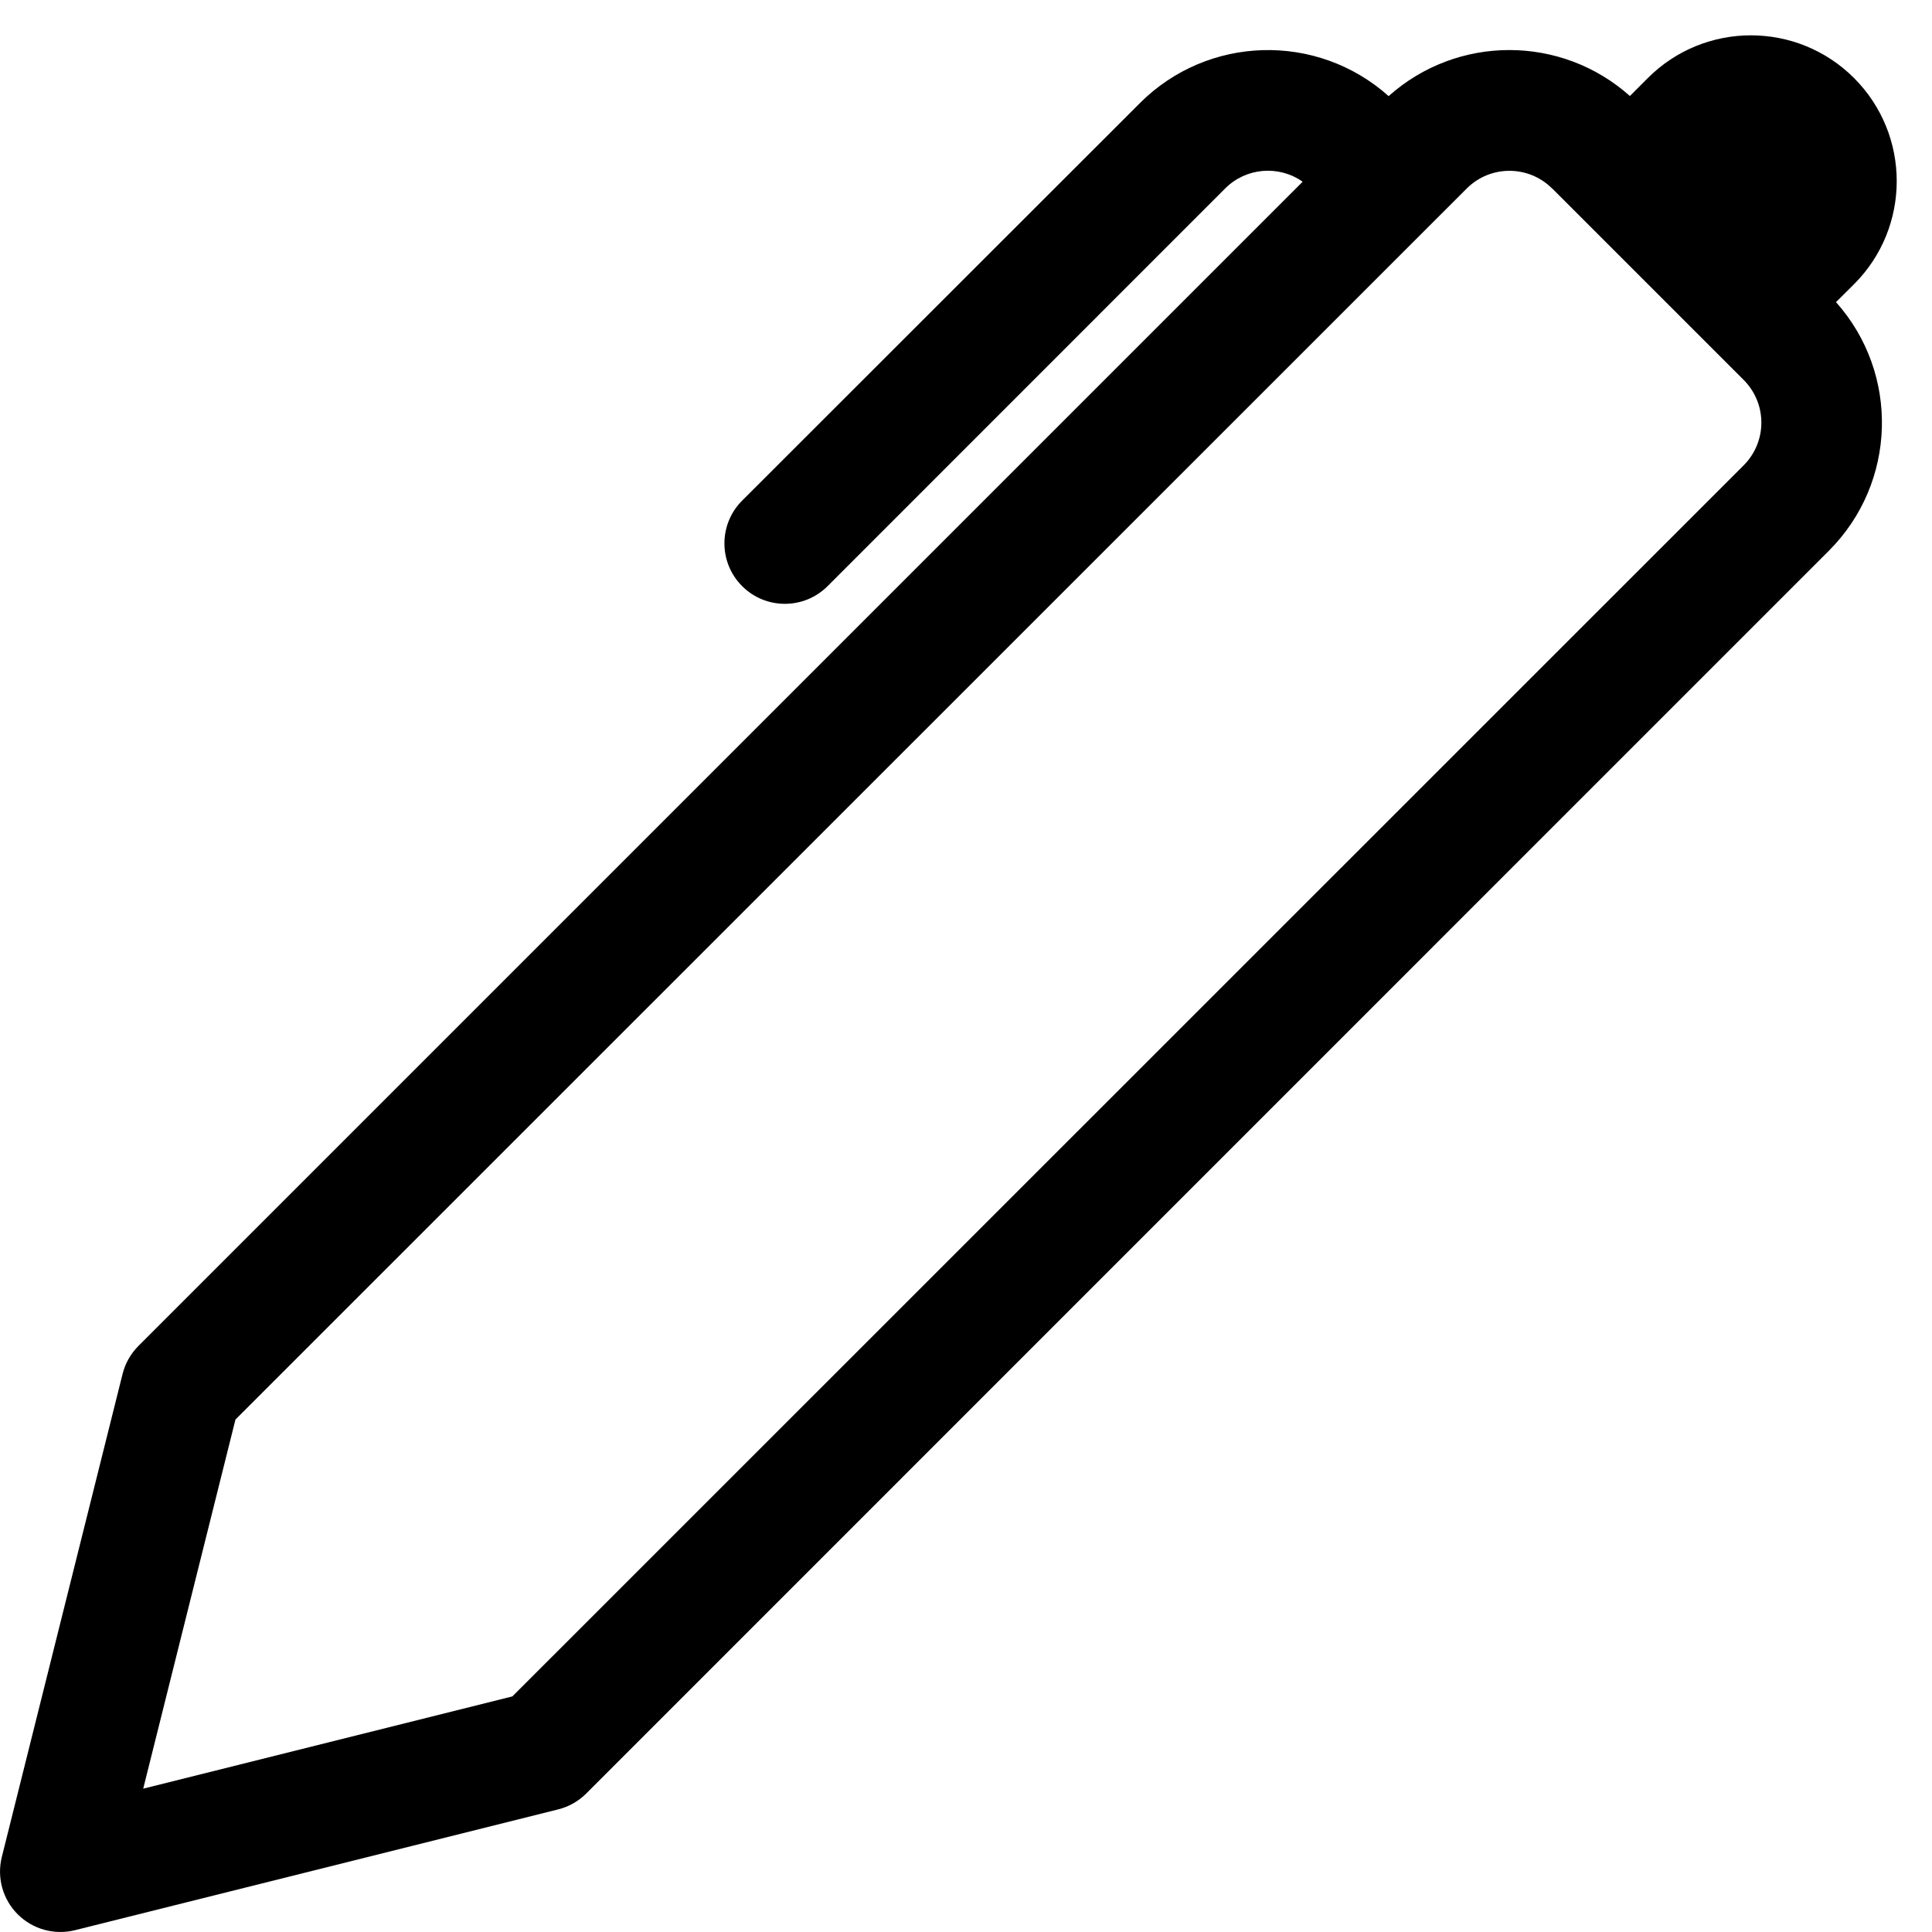
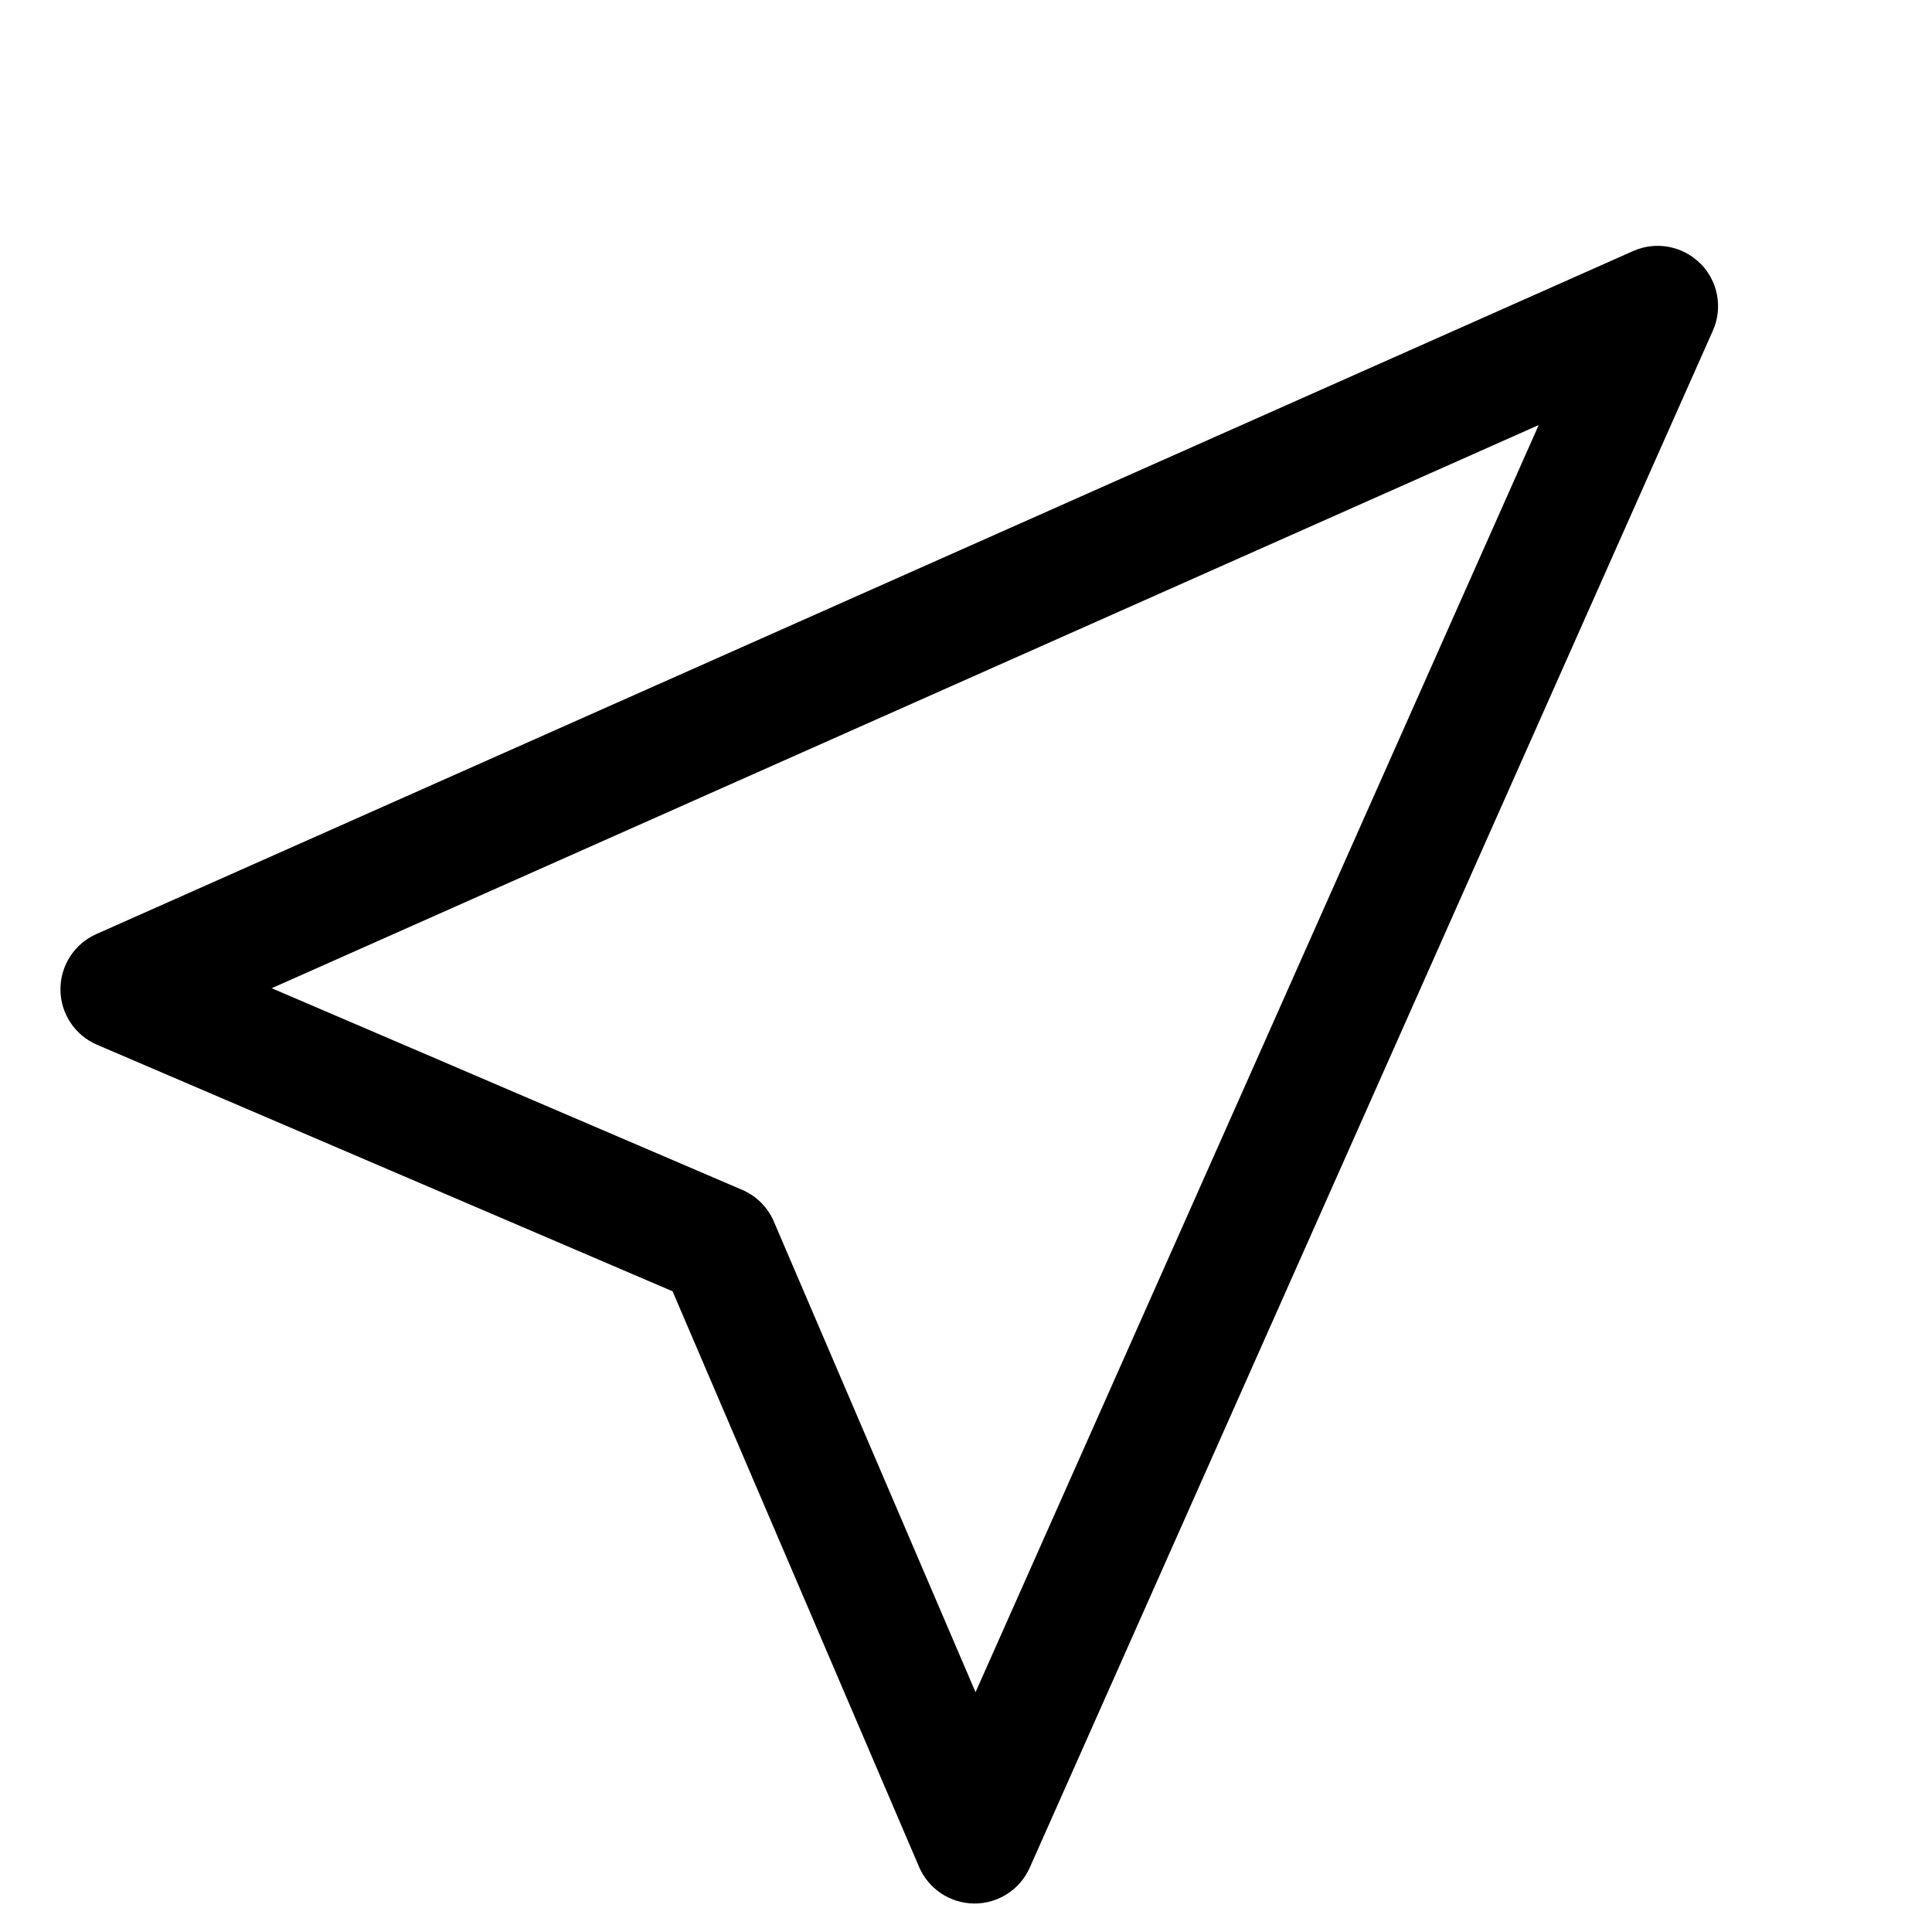
- <svg xmlns="http://www.w3.org/2000/svg" width="16" height="16" fill="currentColor" class="bi bi-pen" viewBox="0 0 16 16">
-   <path d="m13.498.795.149-.149a1.207 1.207 0 1 1 1.707 1.708l-.149.148a1.5 1.5 0 0 1-.059 2.059L4.854 14.854a.5.5 0 0 1-.233.131l-4 1a.5.5 0 0 1-.606-.606l1-4a.5.5 0 0 1 .131-.232l9.642-9.642a.5.5 0 0 0-.642.056L6.854 4.854a.5.5 0 1 1-.708-.708L9.44.854A1.5 1.5 0 0 1 11.5.796a1.5 1.5 0 0 1 1.998-.001zm-.644.766a.5.5 0 0 0-.707 0L1.95 11.756l-.764 3.057 3.057-.764L14.44 3.854a.5.5 0 0 0 0-.708l-1.585-1.585z" />
+ <svg xmlns="http://www.w3.org/2000/svg" width="16" height="16" fill="currentColor" class="bi bi-cursor" viewBox="0 0 16 16">
+   <path d="M14.082 2.182a.5.5 0 0 1 .103.557L8.528 15.467a.5.5 0 0 1-.917-.007L5.57 10.694.803 8.652a.5.5 0 0 1-.006-.916l12.728-5.657a.5.5 0 0 1 .556.103zM2.25 8.184l3.897 1.67a.5.5 0 0 1 .262.263l1.67 3.897L12.743 3.52 2.25 8.184z" />
</svg>
